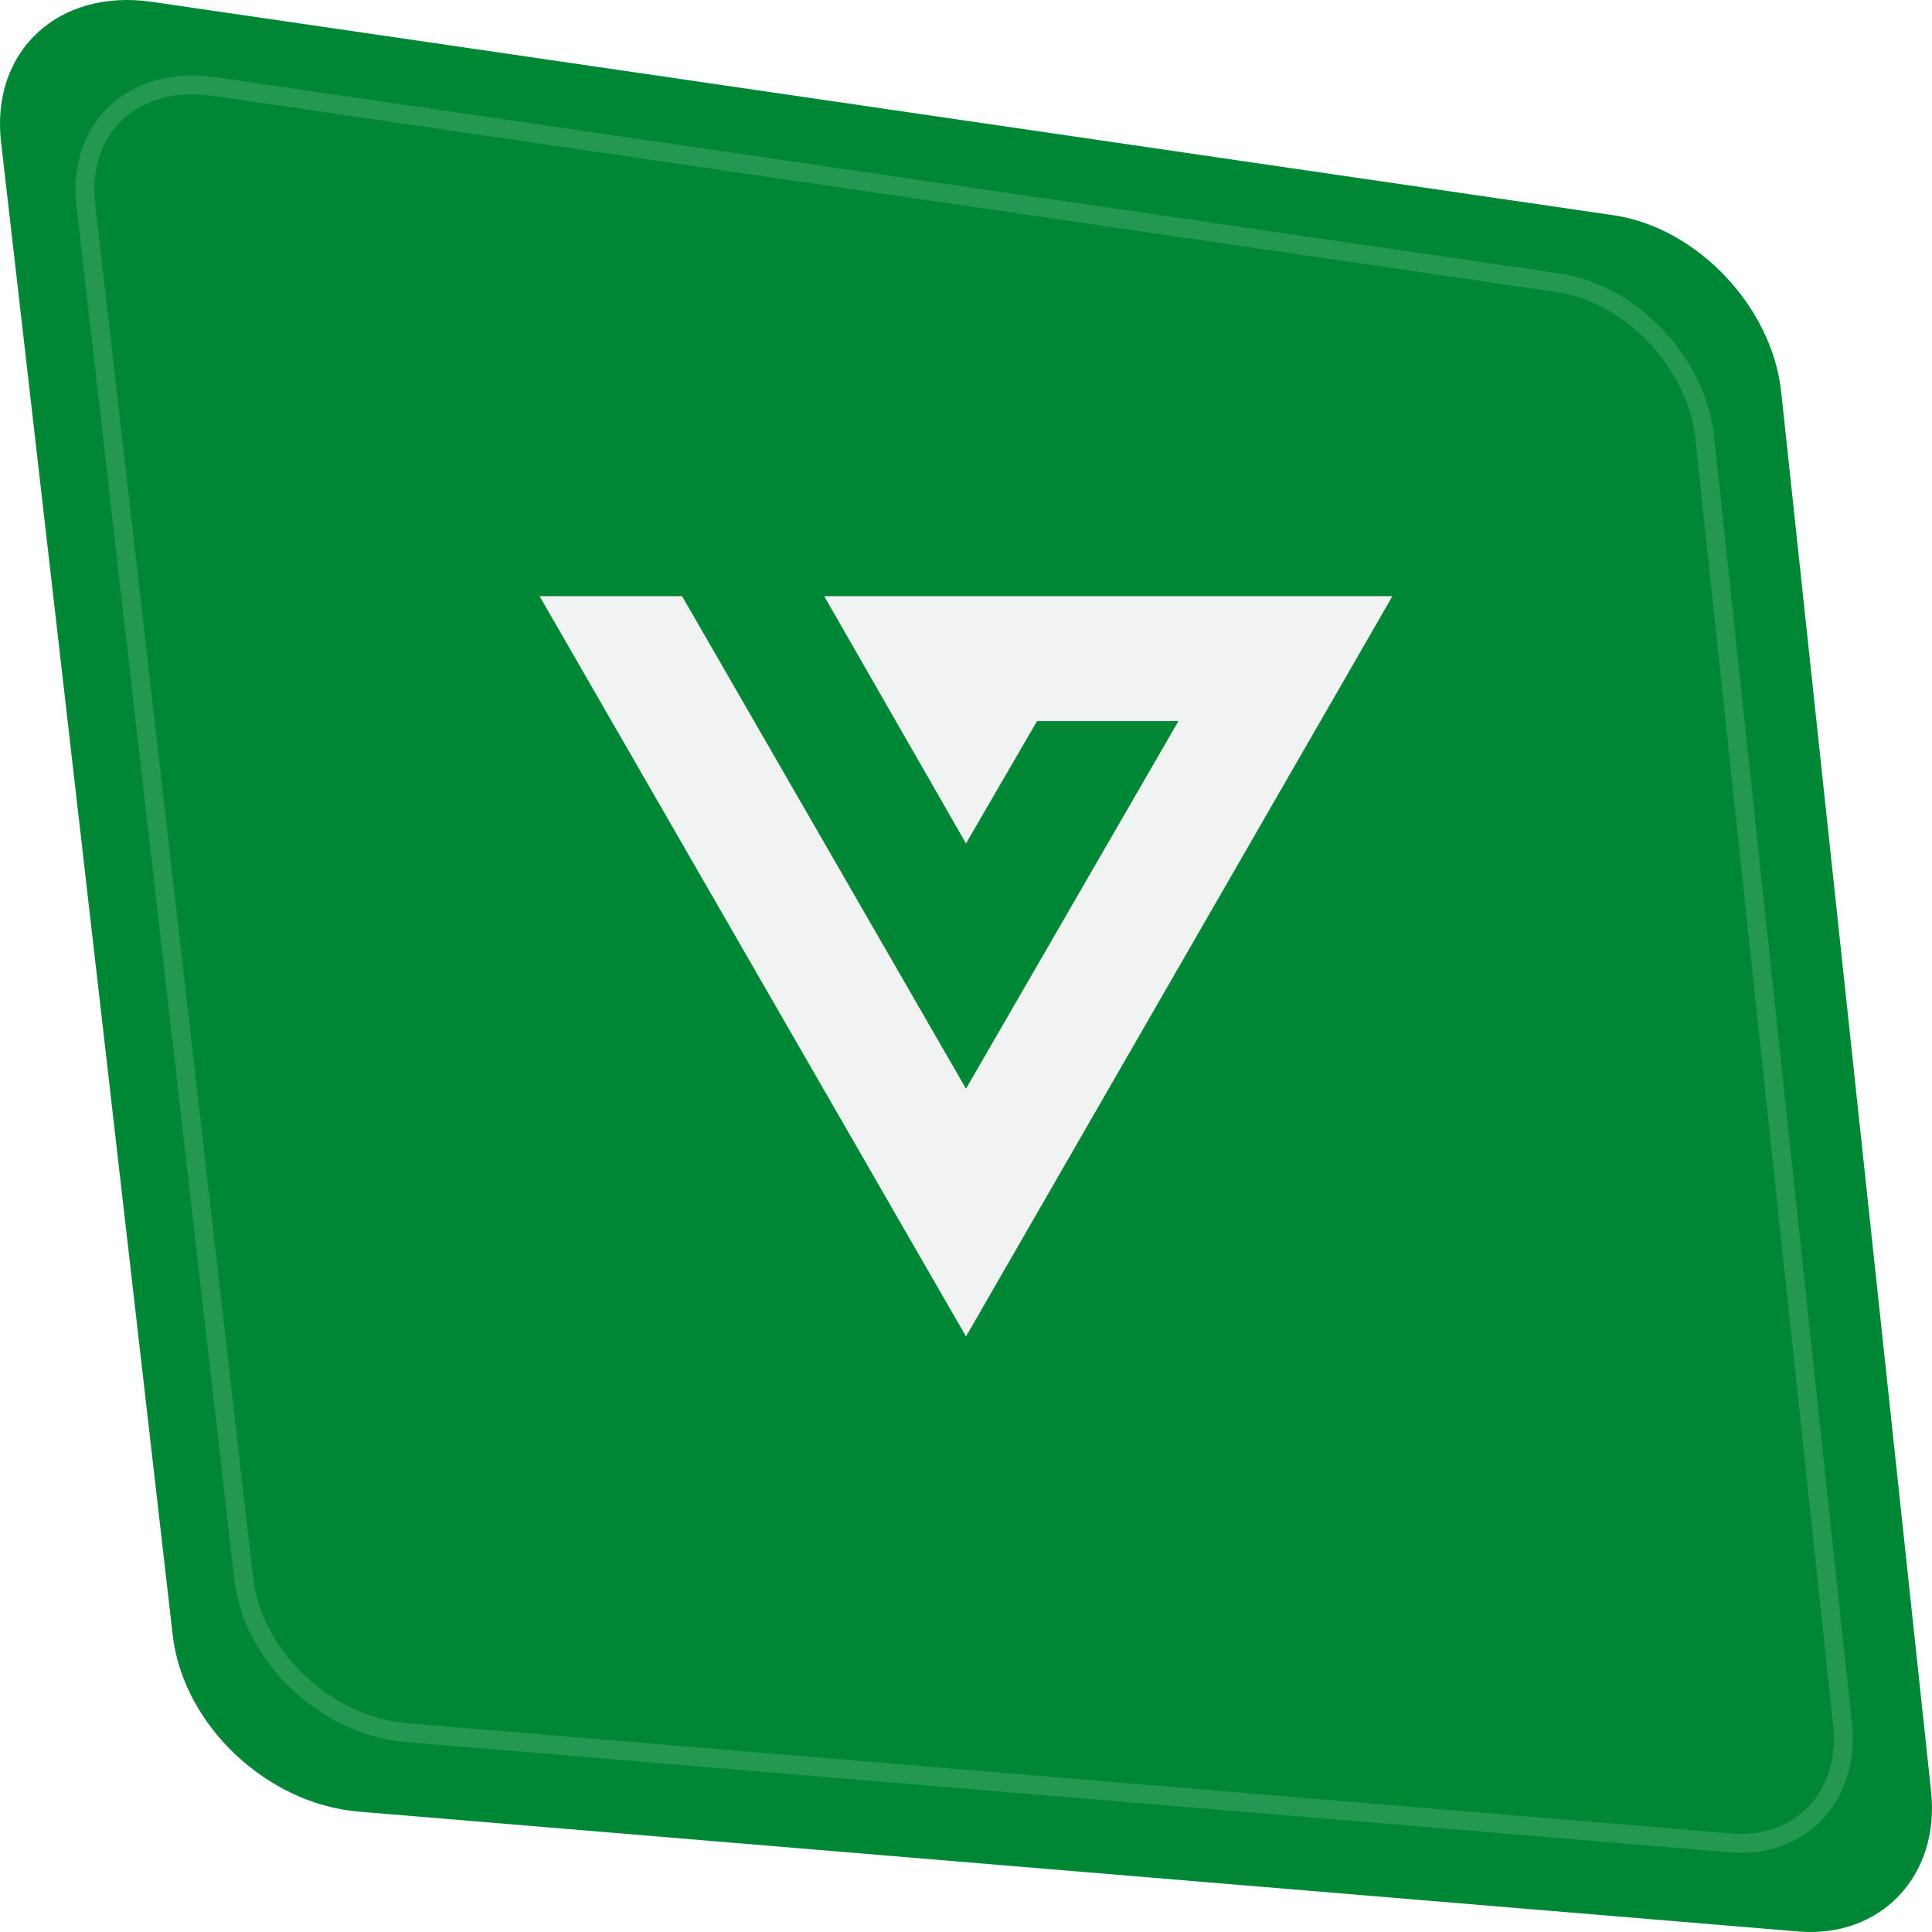
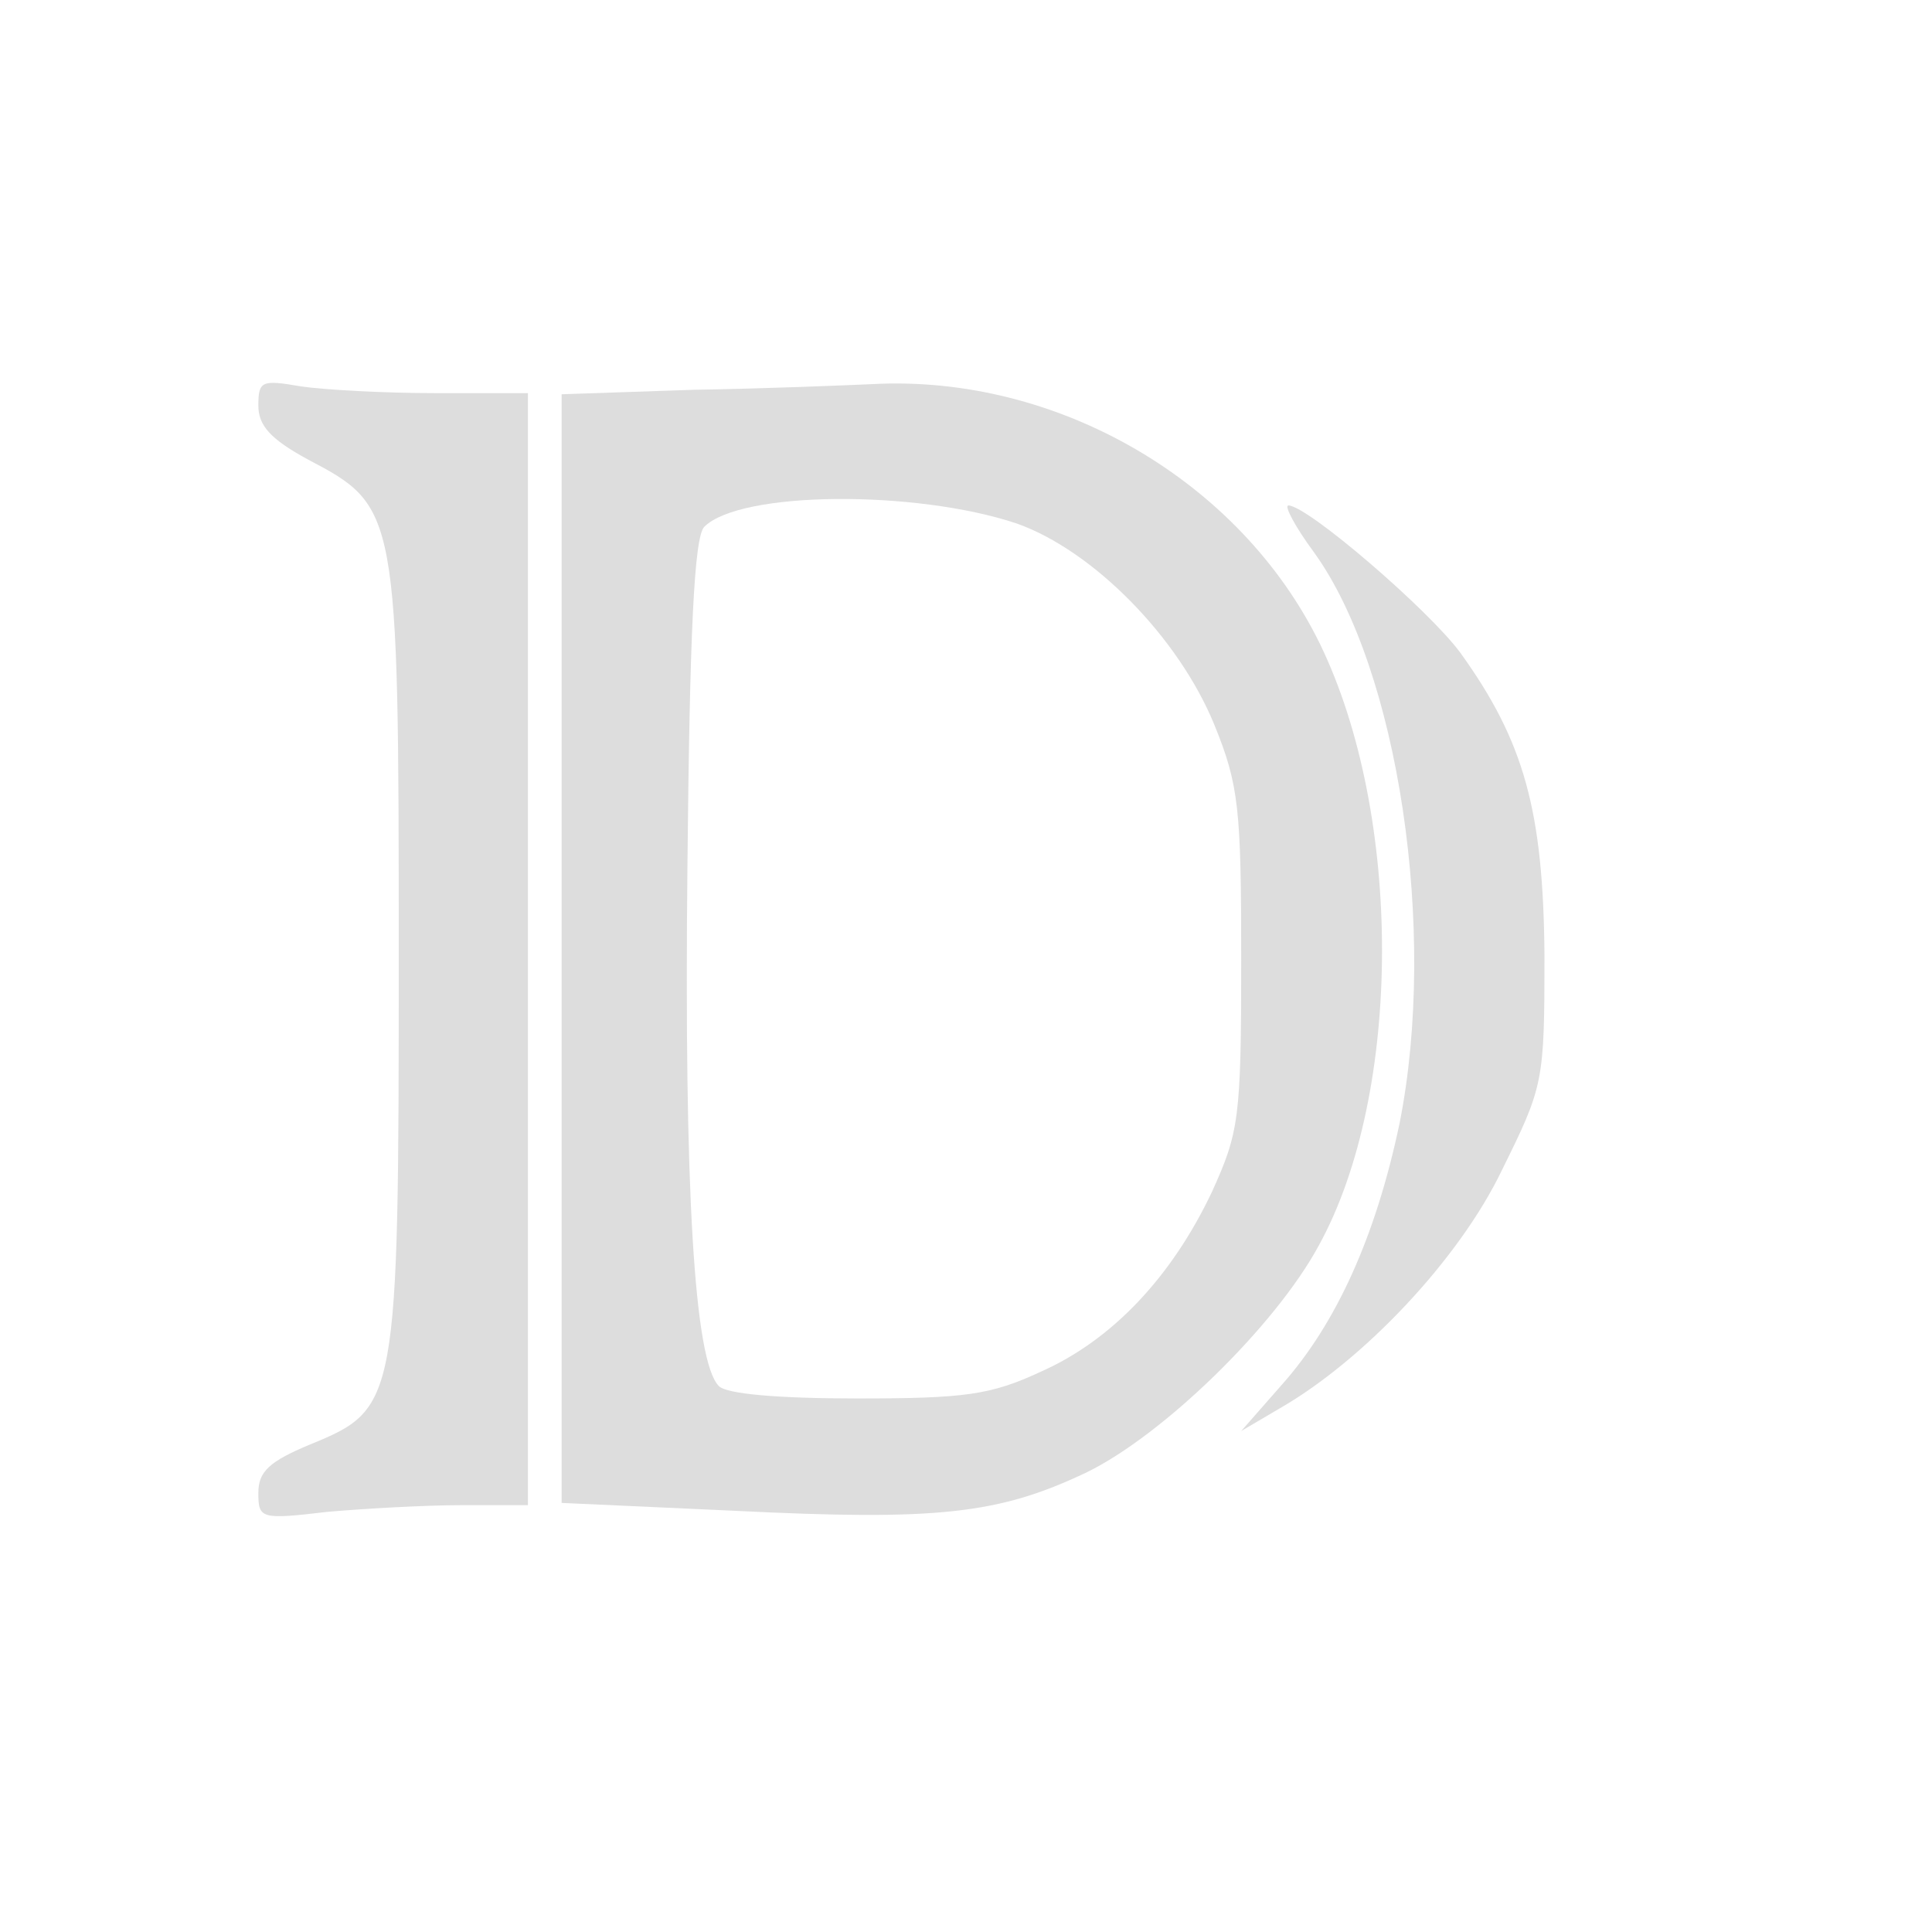
- <svg xmlns="http://www.w3.org/2000/svg" width="100%" height="100%" viewBox="0 0 38 38" version="1.1" xml:space="preserve" style="fill-rule:evenodd;clip-rule:evenodd;stroke-linejoin:round;stroke-miterlimit:2;">
-   <g transform="matrix(0.0742188,0,0,0.0742188,0,0)">
-     <g>
-       <path d="M40.311,0.495L427.544,57.033C449.747,60.275 469.613,81.247 472.037,103.878L511.76,474.734C514.15,497.064 498.447,513.687 476.566,511.863L95.094,480.101C70.654,478.066 48.509,457.12 45.77,433.305L0.283,37.666C-2.494,13.512 15.492,-3.128 40.311,0.495Z" style="fill:rgb(0,135,54);" />
-     </g>
-     <path d="M25.228,54.078L67.072,418.036C69.309,437.482 87.69,454.991 107.894,456.673L458.818,485.891C467.475,486.613 474.595,483.695 479.333,478.691C484.084,473.674 486.766,466.209 485.807,457.251L449.266,116.092C447.272,97.483 430.694,80.058 412.585,77.414L56.36,25.403C46.215,23.922 37.956,26.624 32.552,31.636C27.173,36.626 24.112,44.373 25.228,54.078ZM20.26,54.649L62.105,418.607C64.625,440.514 84.996,459.784 107.479,461.655L458.403,490.874C478.533,492.552 492.978,477.26 490.779,456.718L454.238,115.56C452.007,94.741 433.732,75.448 413.307,72.466L57.083,20.456C34.252,17.122 17.706,32.43 20.26,54.649Z" style="fill:rgb(241,242,242);fill-opacity:0.15;" />
-     <path d="M143,158L256,354.18L369,158L218.43,158L255.998,223.524L274.832,191.089L312.302,191.089L256,288.525L180.764,158L143,158Z" style="fill:rgb(241,242,242);" />
+ <svg xmlns="http://www.w3.org/2000/svg" version="1.0" width="38pt" height="38pt" viewBox="0 0 172 172" preserveAspectRatio="xMidYMid meet">
+   <g transform="translate(0,172) scale(0.1,-0.1)" fill="#dddddd" stroke="none">
+     <path d="M230 1359 c0 -18 11 -30 44 -48 80 -42 81 -45 81 -441 0 -400 -1 -404 -79 -436 -36 -15 -46 -24 -46 -43 0 -23 2 -24 61 -17 34 3 88 6 120 6 l59 0 0 495 0 495 -82 0 c-46 0 -100 3 -120 6 -35 6 -38 5 -38 -17z" />
+     <path d="M618 1373 l-118 -4 0 -493 0 -494 154 -7 c181 -9 235 -3 313 34 68 33 168 130 207 202 75 136 75 384 1 536 -71 145 -234 240 -399 231 -23 -1 -94 -4 -158 -5z m287 -119 c68 -24 144 -101 176 -179 22 -54 24 -75 24 -210 0 -141 -2 -153 -26 -206 -36 -76 -89 -132 -152 -160 -45 -21 -68 -24 -164 -24 -71 0 -116 4 -123 11 -22 22 -31 175 -28 463 2 208 6 293 15 302 32 32 188 33 278 3z" />
+     <path d="M1170 1228 c75 -104 110 -337 76 -508 -21 -100 -56 -178 -105 -233 l-36 -41 34 20 c75 43 160 133 198 212 37 75 38 78 38 191 -1 129 -18 191 -75 270 -28 38 -136 131 -153 131 -4 0 6 -19 23 -42z" />
  </g>
</svg>
